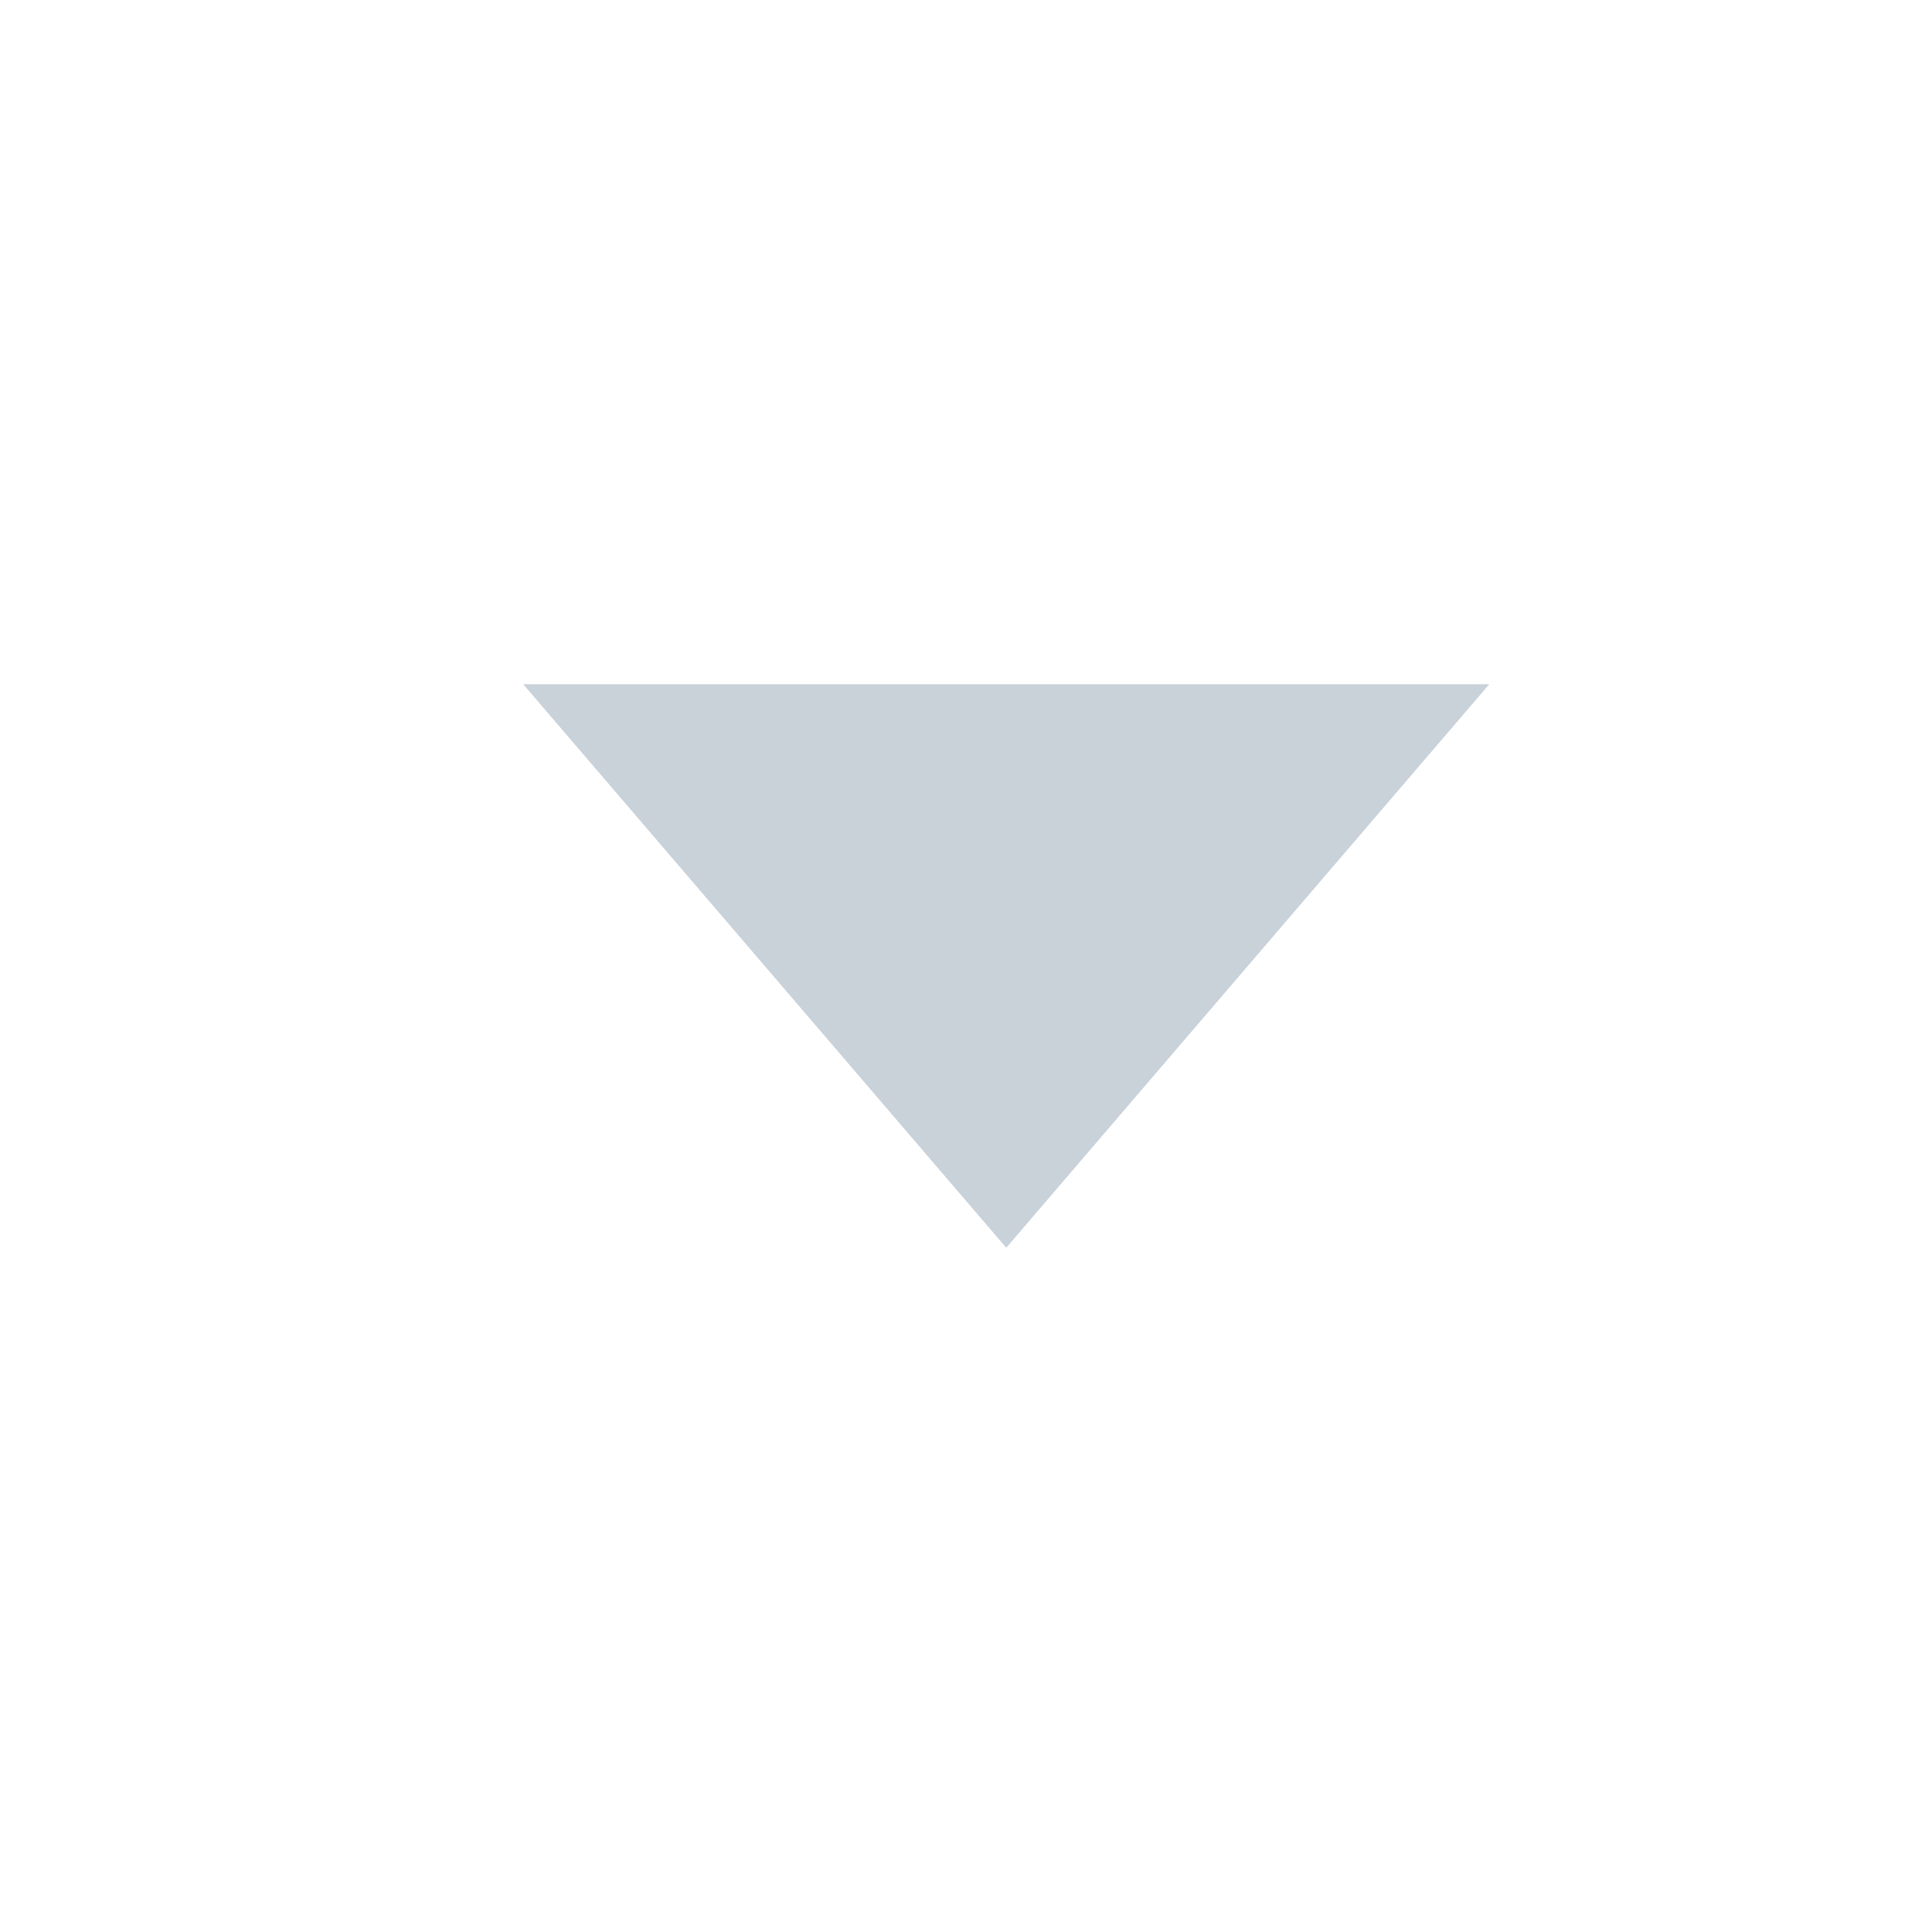
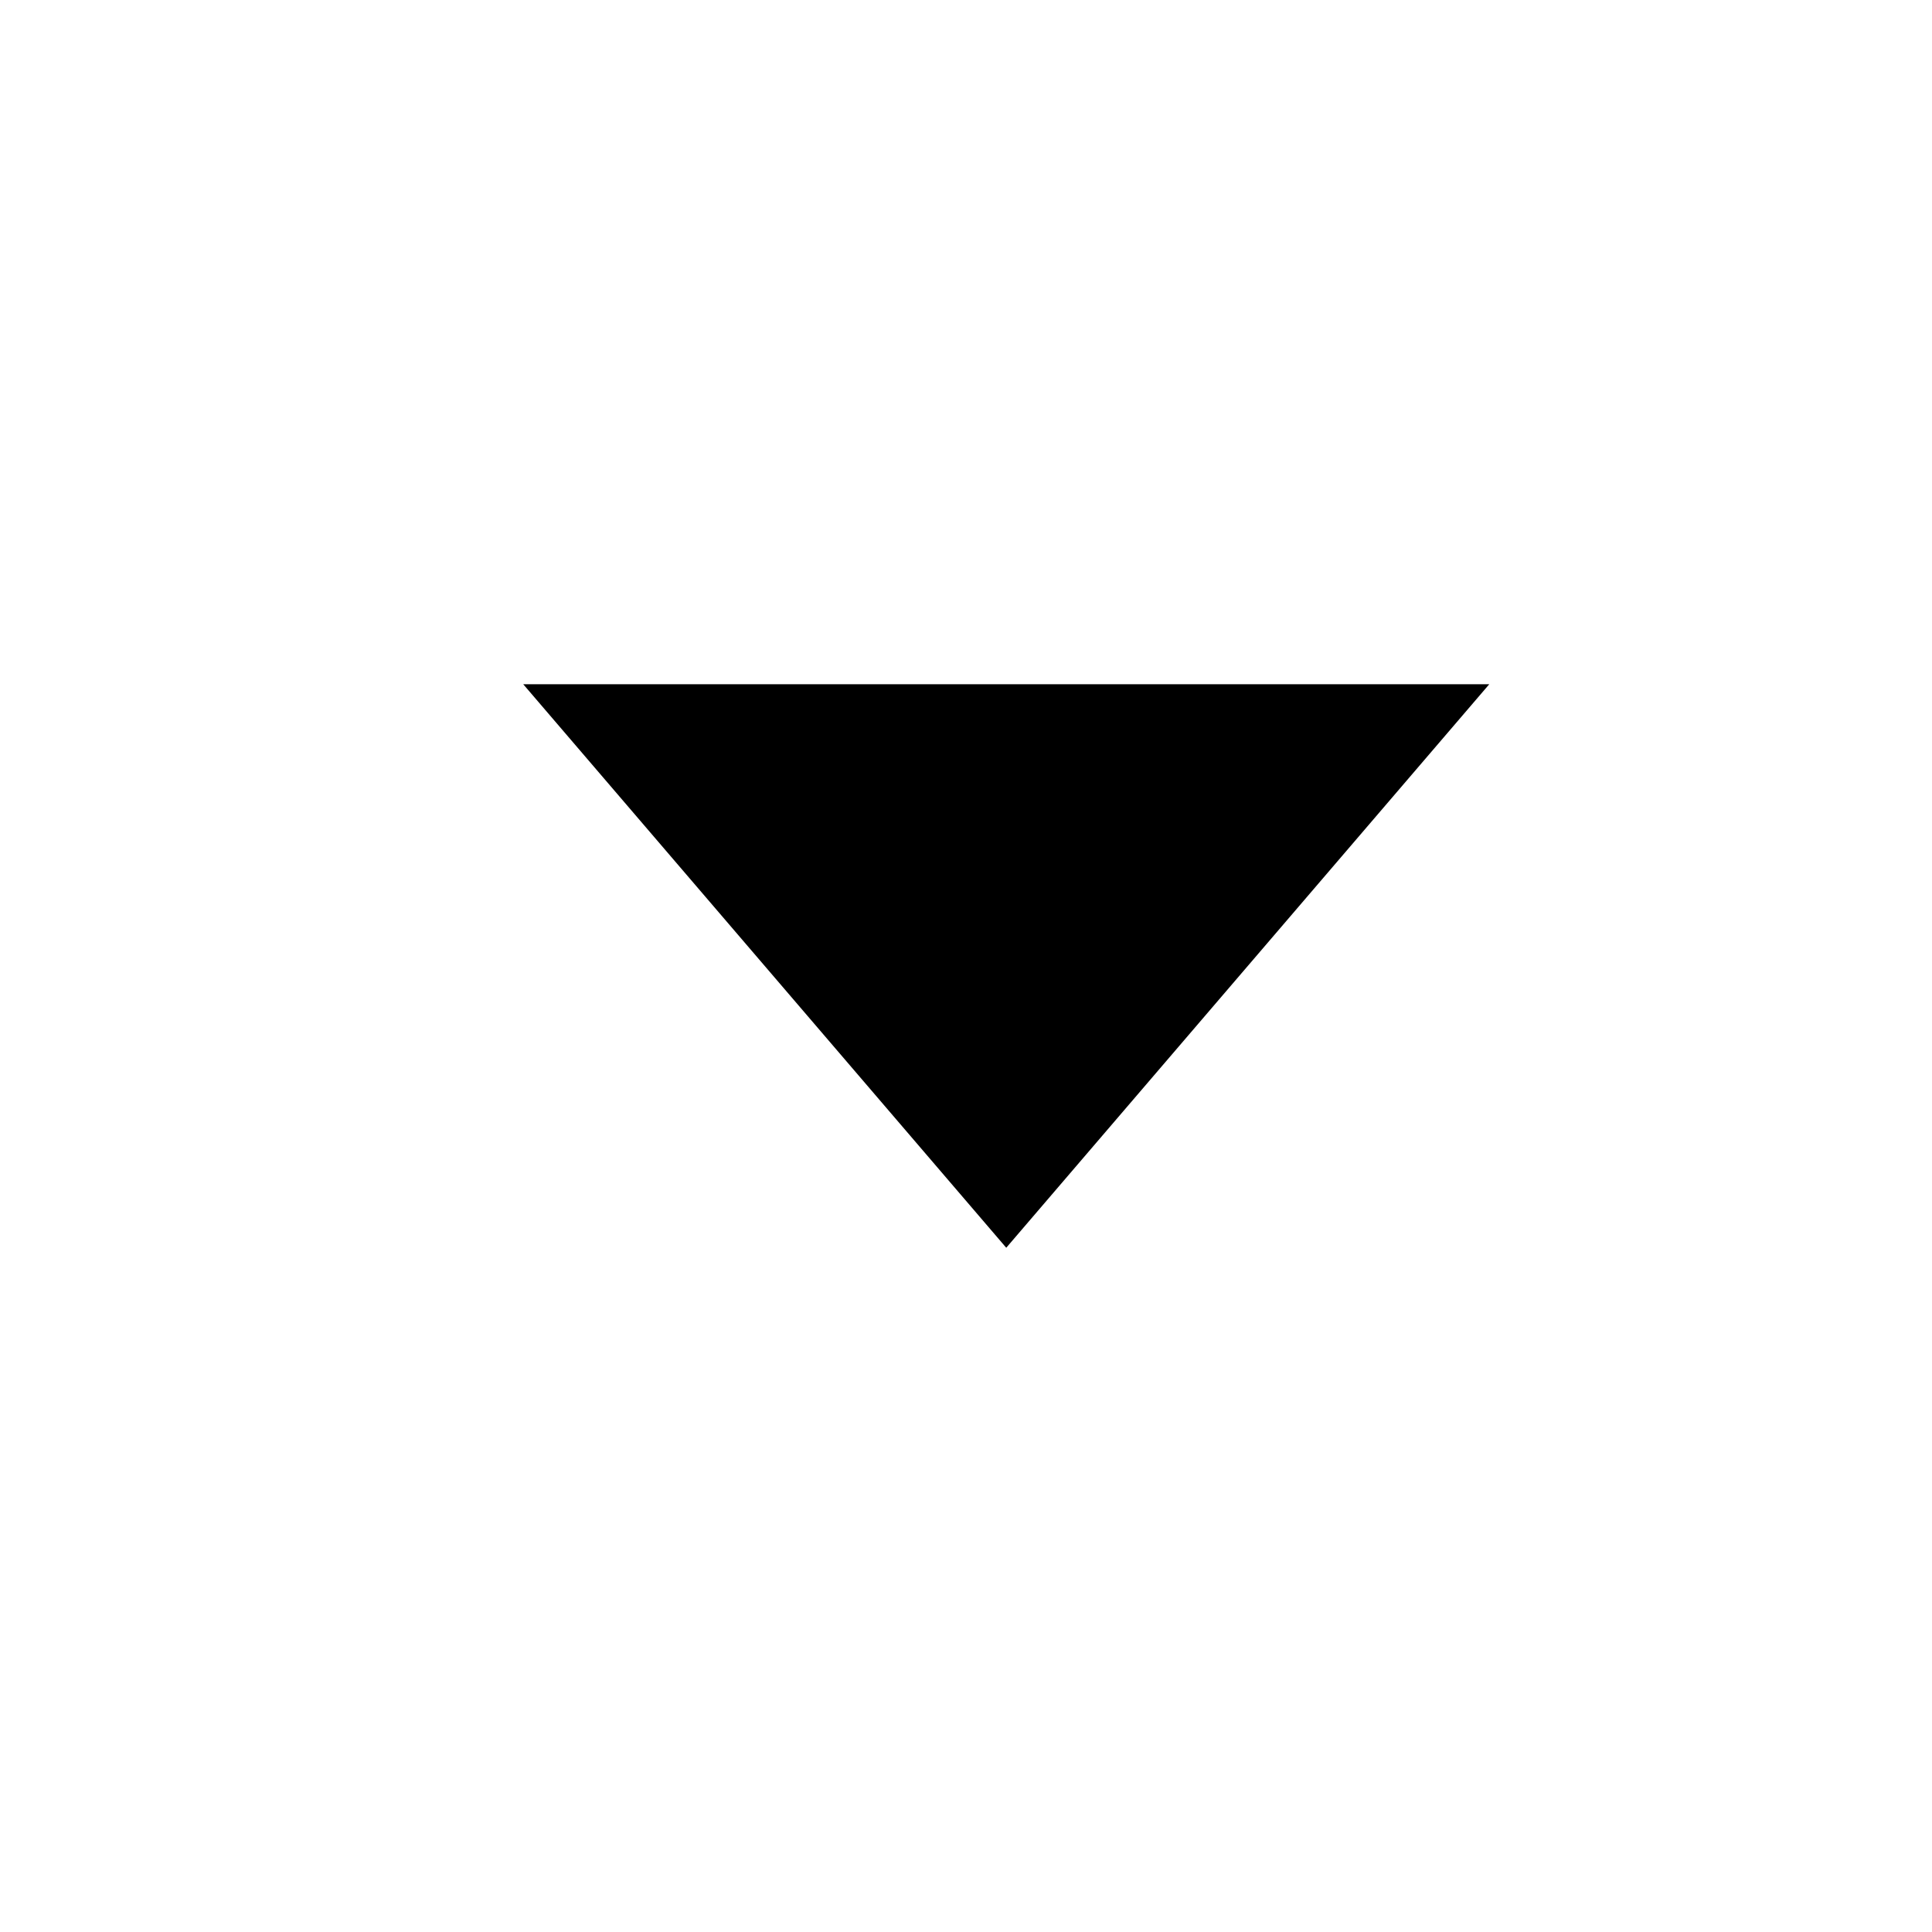
- <svg xmlns="http://www.w3.org/2000/svg" fill="rgb(201, 209, 217)" version="1.1" id="Layer_1" viewBox="0 0 24 24" xml:space="preserve">
+ <svg xmlns="http://www.w3.org/2000/svg" fill="currentColor" version="1.1" id="Layer_1" viewBox="0 0 24 24" xml:space="preserve">
  <g id="SVGRepo_bgCarrier" stroke-width="0" />
  <g id="SVGRepo_tracerCarrier" stroke-linecap="round" stroke-linejoin="round" />
  <g id="SVGRepo_iconCarrier">
    <style type="text/css">
			.st0 {
				fill: none;
			}
		</style>
    <path d="M6.5,8.5l6,7l6-7H6.5z" />
    <rect class="st0" width="24" height="24" />
    <rect class="st0" width="24" height="24" />
  </g>
</svg>
